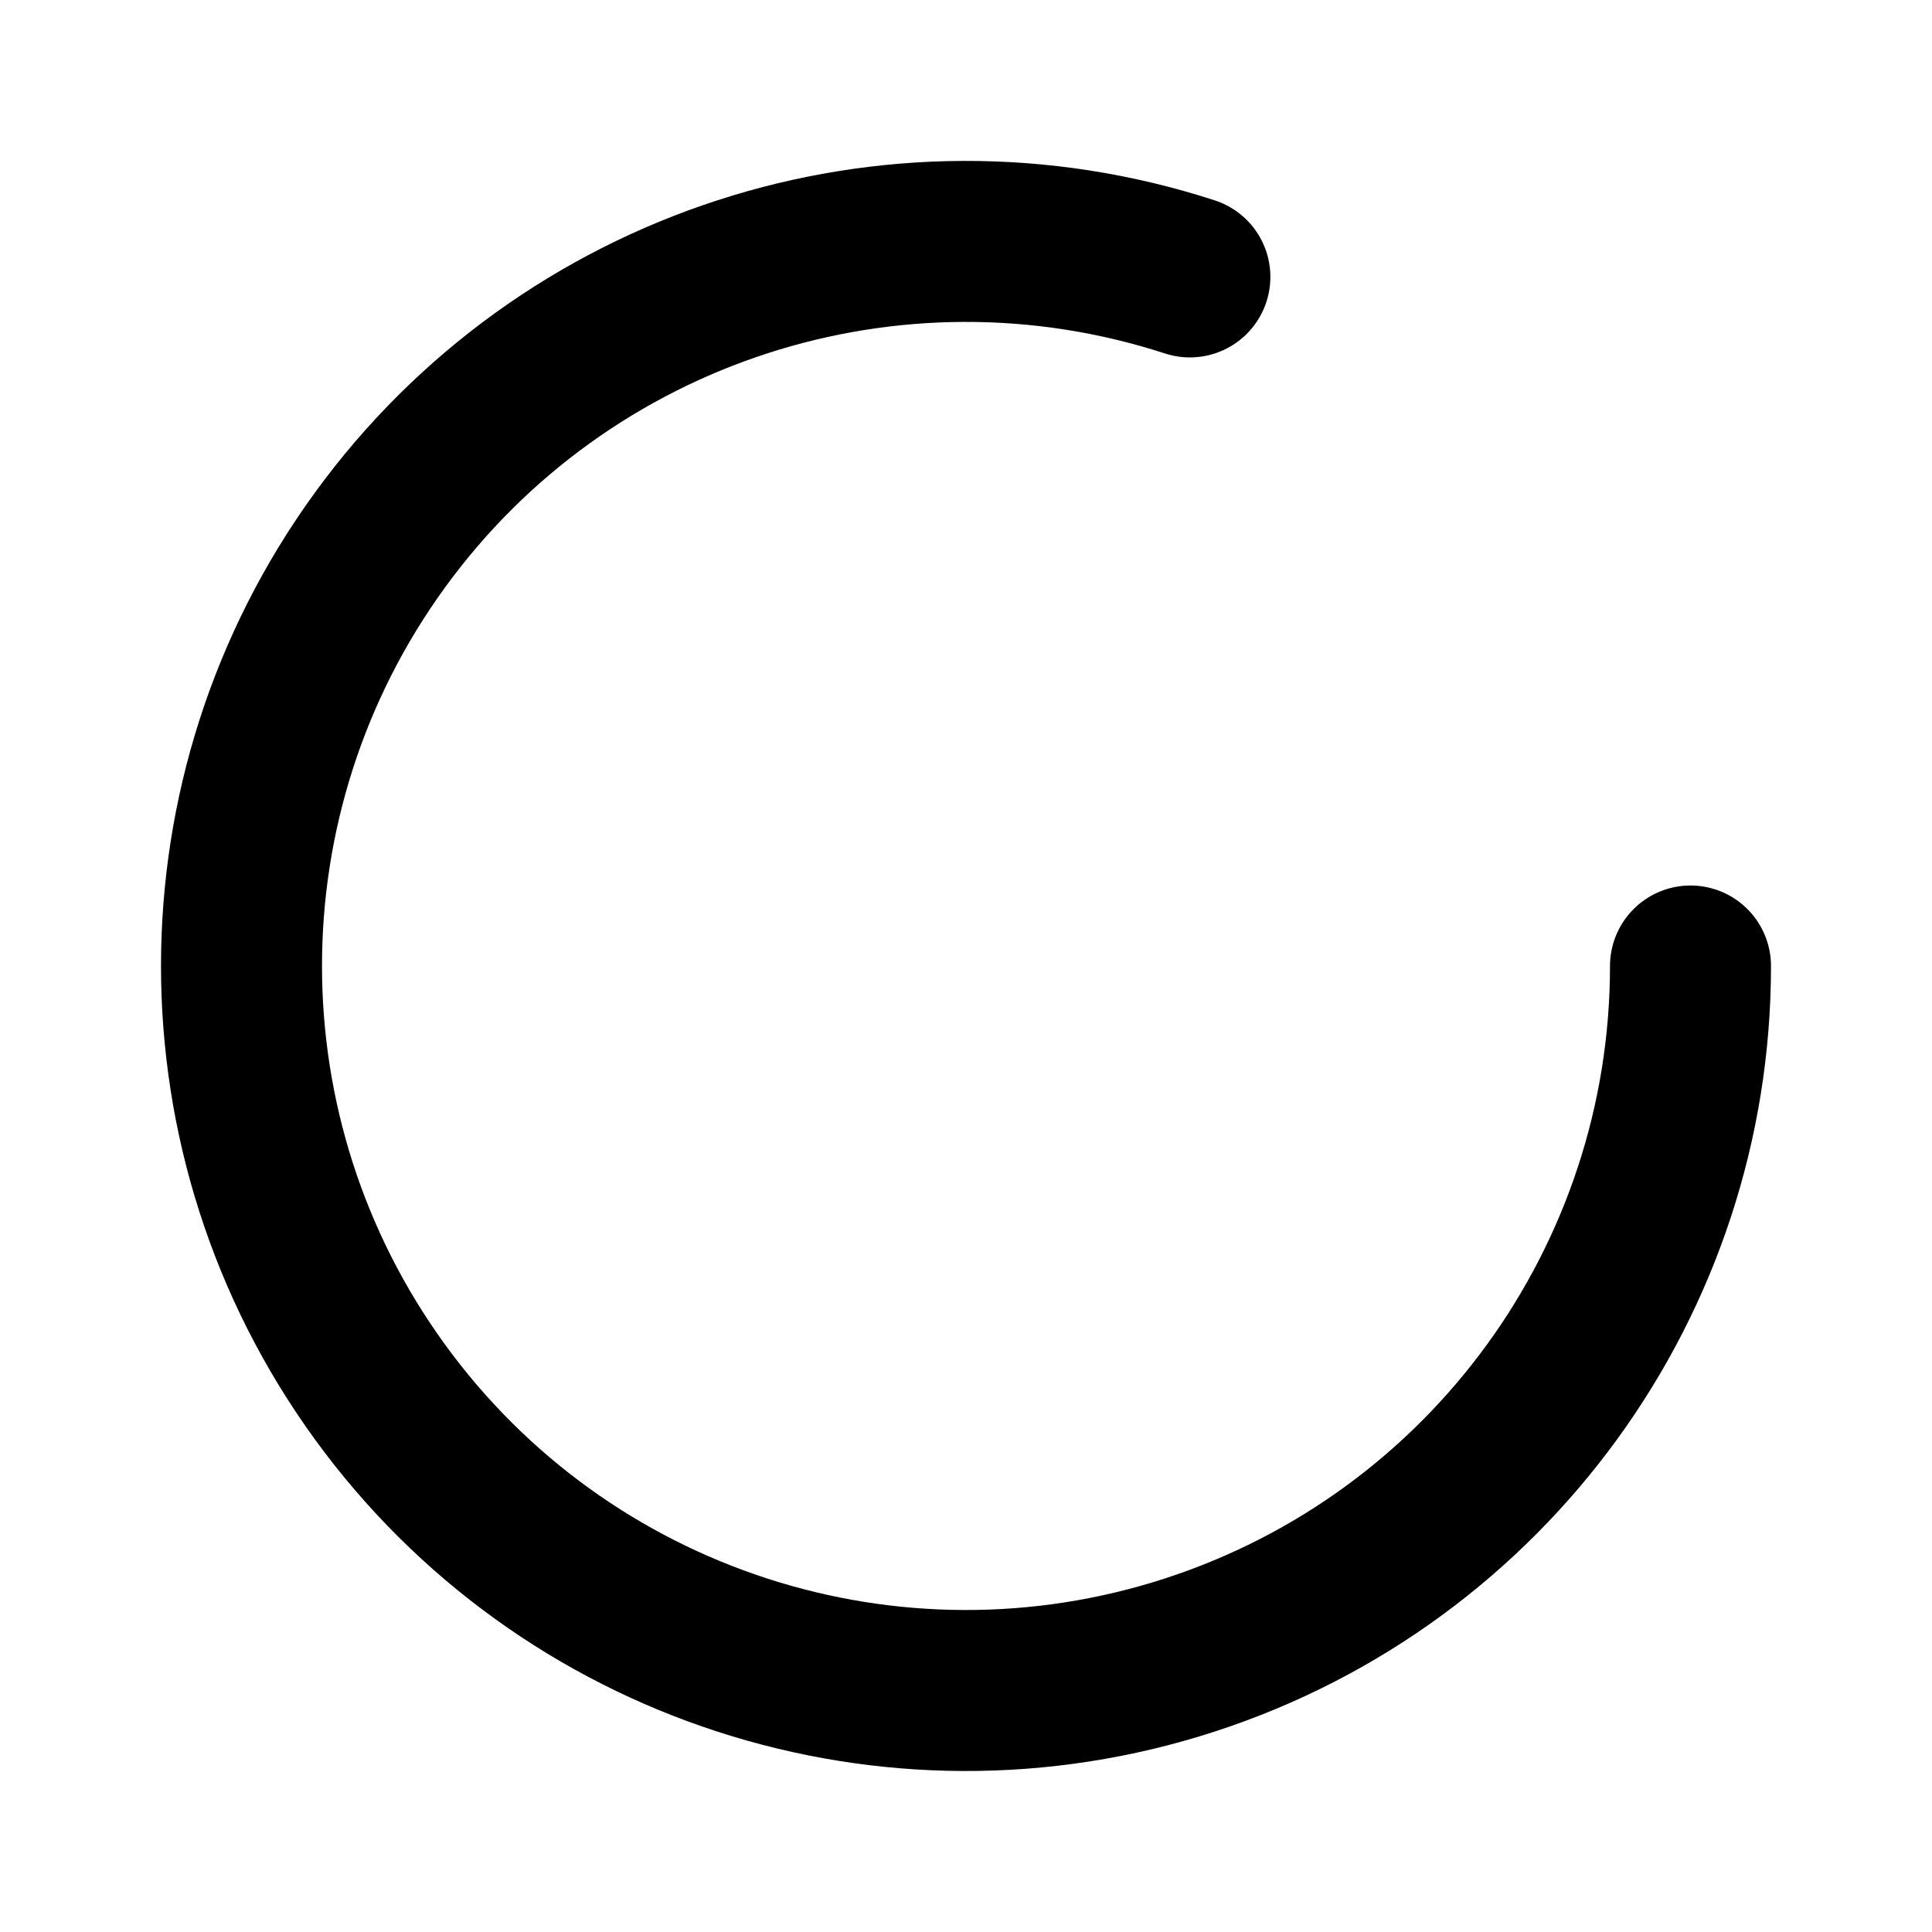
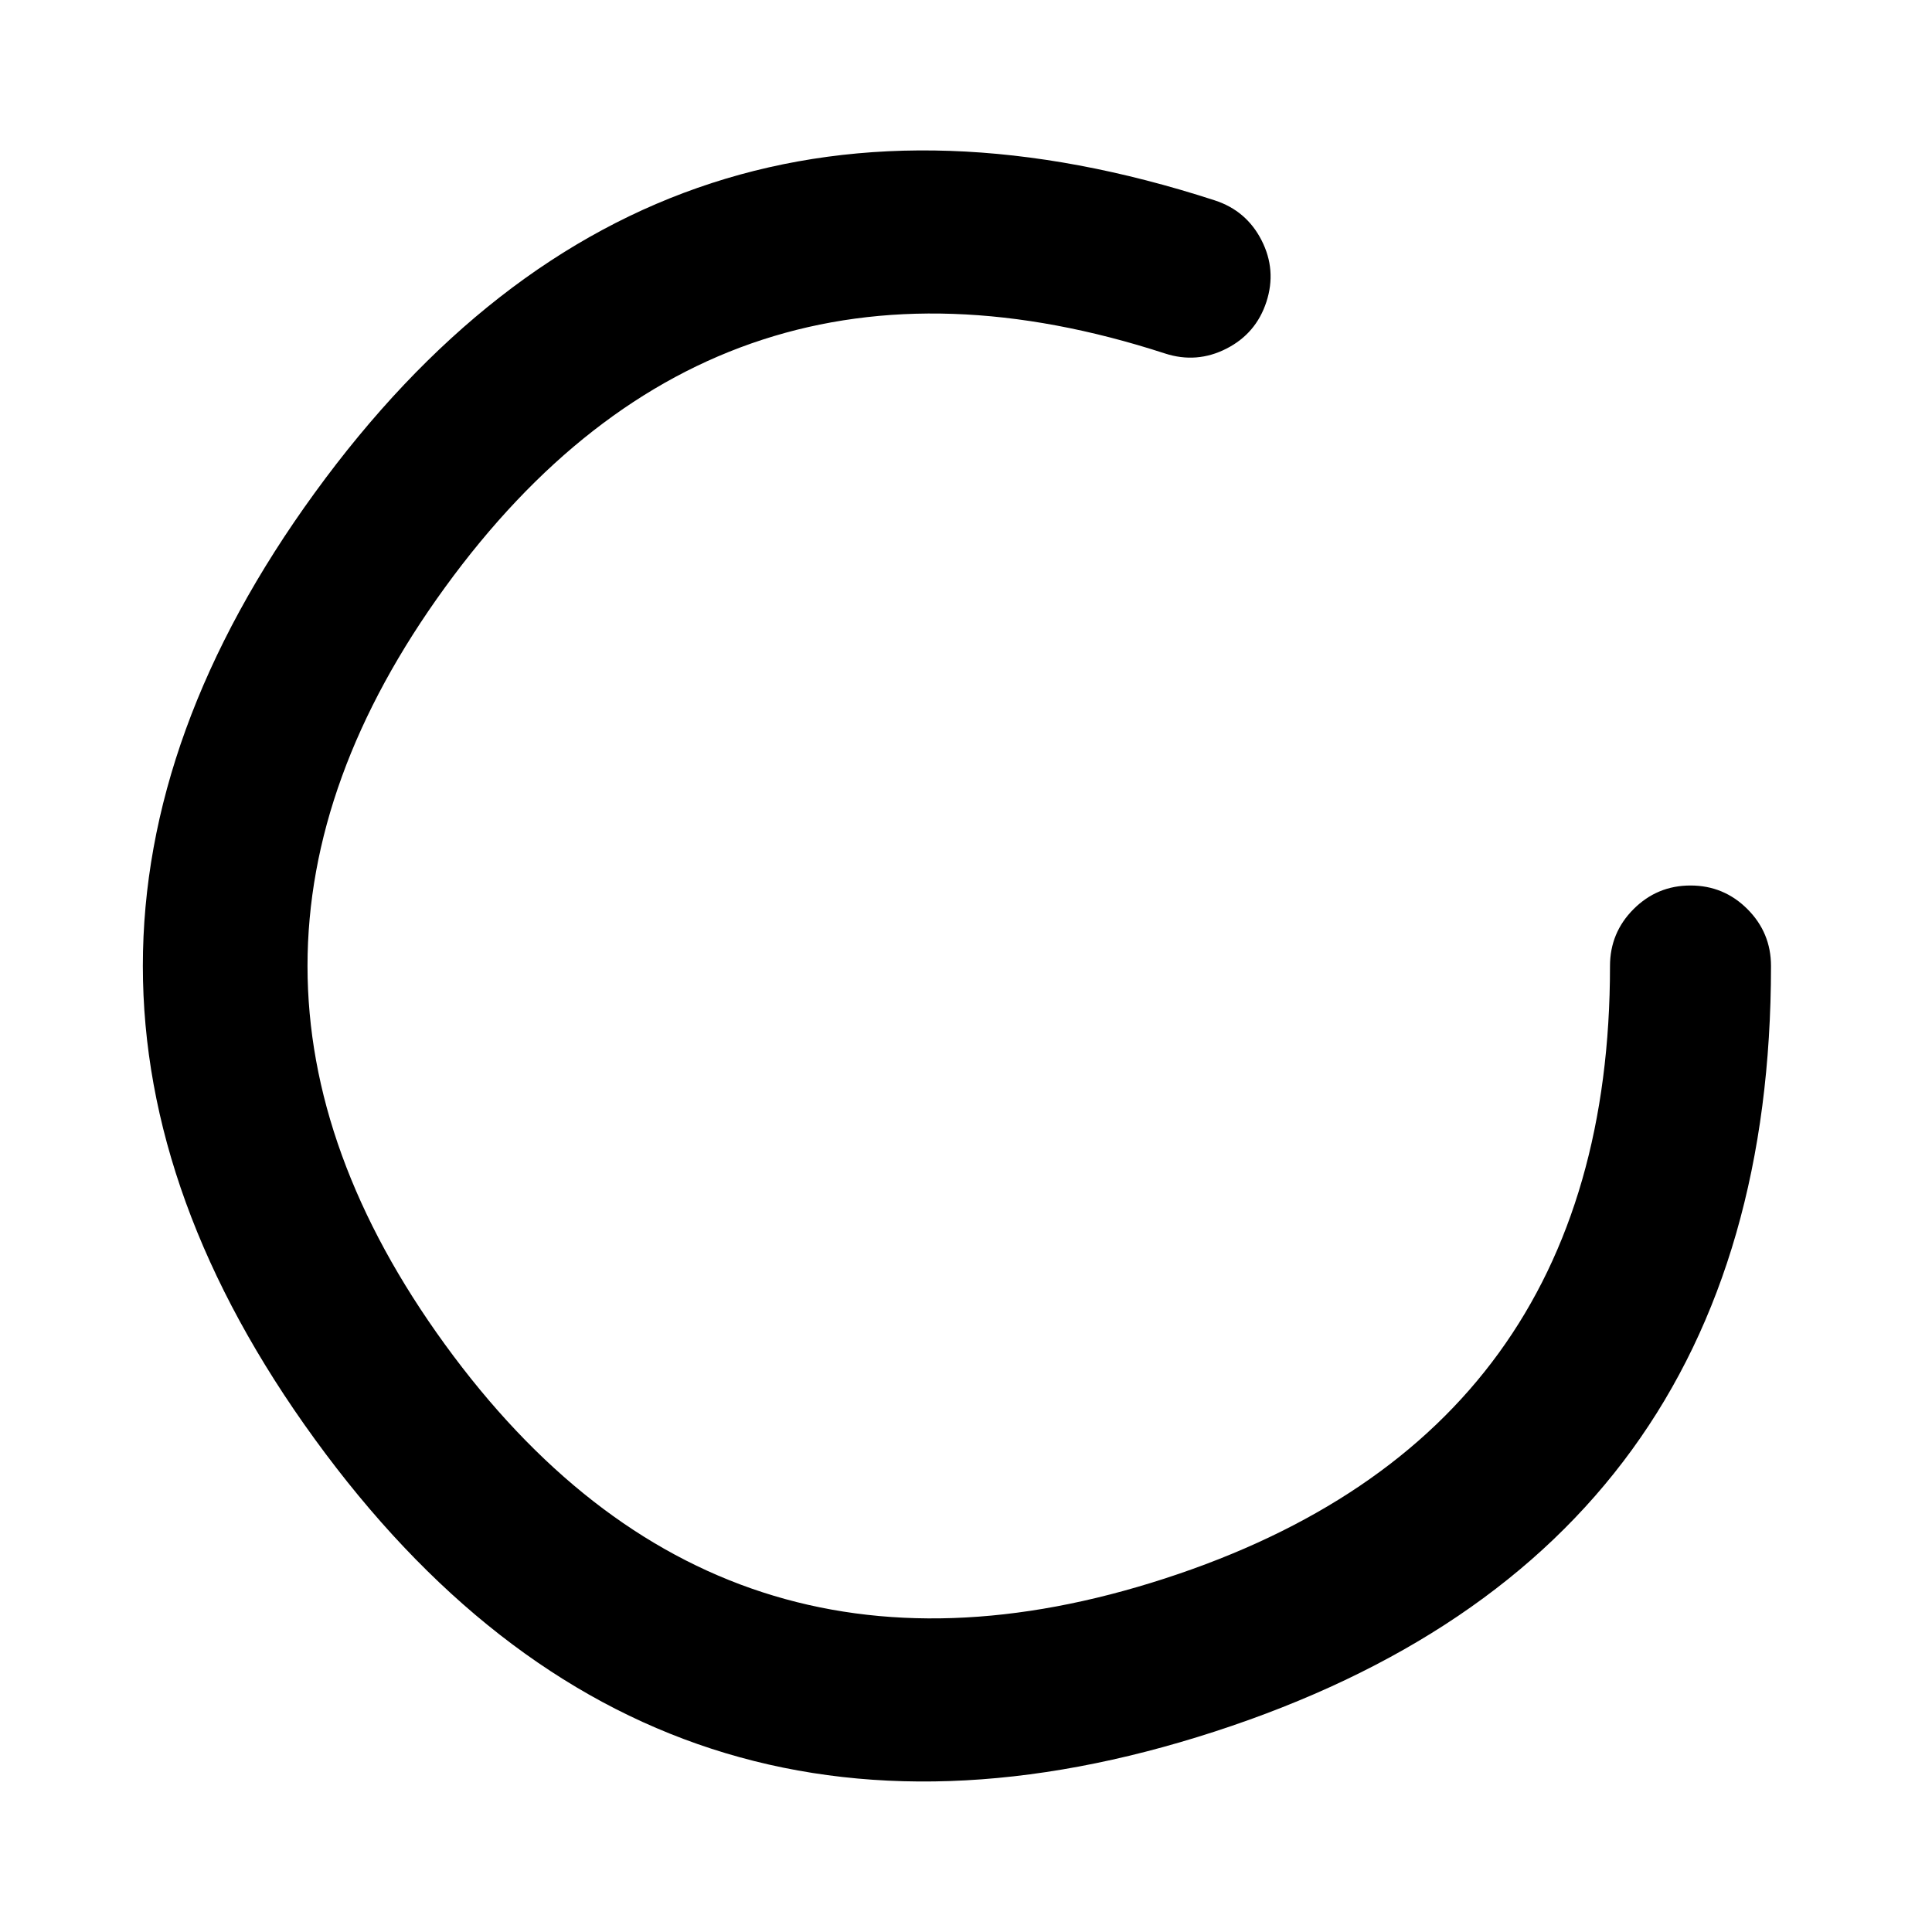
<svg xmlns="http://www.w3.org/2000/svg" width="24" height="24" viewBox="0 0 24 24">
-   <path d="M21 12 C21 15.899 18.489 19.354 14.781 20.559 C11.073 21.764 7.01 20.444 4.719 17.29 C2.427 14.135 2.427 9.864 4.719 6.71 C7.011 3.555 11.073 2.235 14.781 3.44" fill="none" stroke="#000" stroke-width="2" stroke-linecap="round" stroke-linejoin="round" />
+   <path fill="#000" d="M22 12Q22 19.265 15.09 21.51Q8.18 23.755 3.91 17.877Q-0.361 11.999 3.91 6.122Q8.18 0.244 15.09 2.489Q15.484 2.617 15.672 2.986Q15.86 3.355 15.732 3.749Q15.604 4.143 15.235 4.331Q14.866 4.519 14.472 4.391Q8.944 2.595 5.528 7.297Q2.112 11.999 5.528 16.702Q8.944 21.404 14.472 19.608Q20 17.812 20 12Q20 11.586 20.293 11.293Q20.586 11 21 11Q21.414 11 21.707 11.293Q22 11.586 22 12Z" />
</svg>
